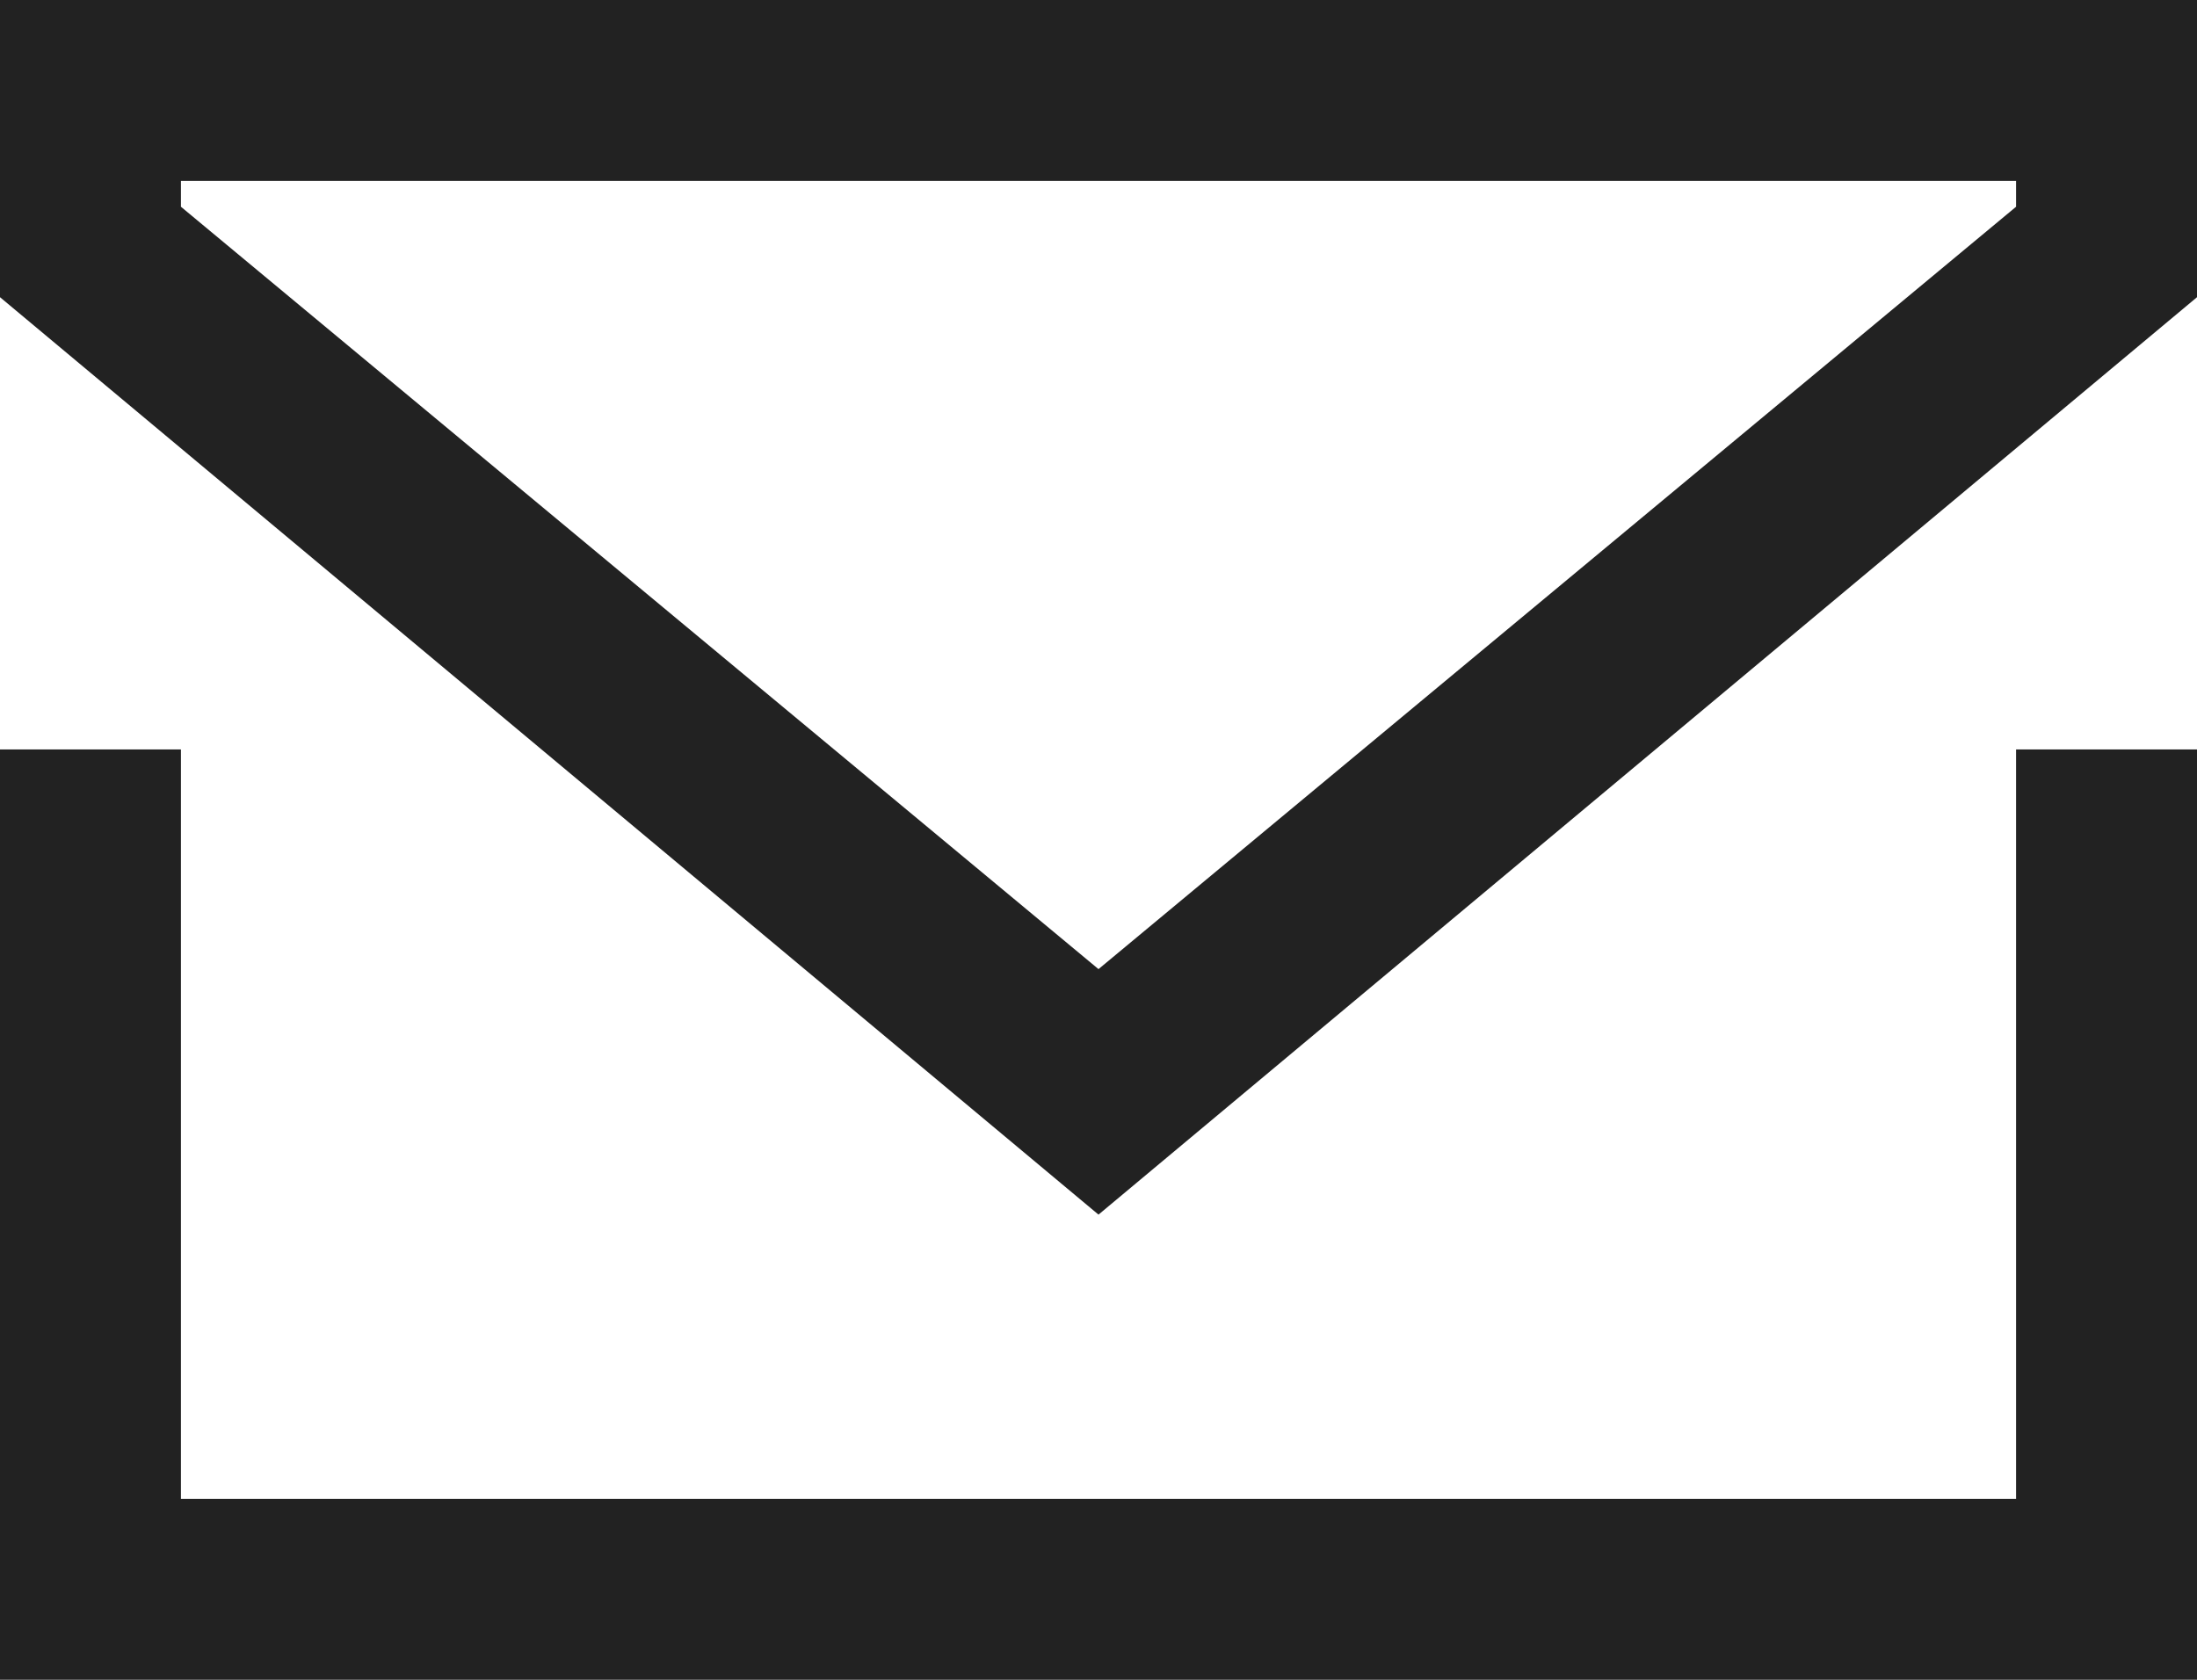
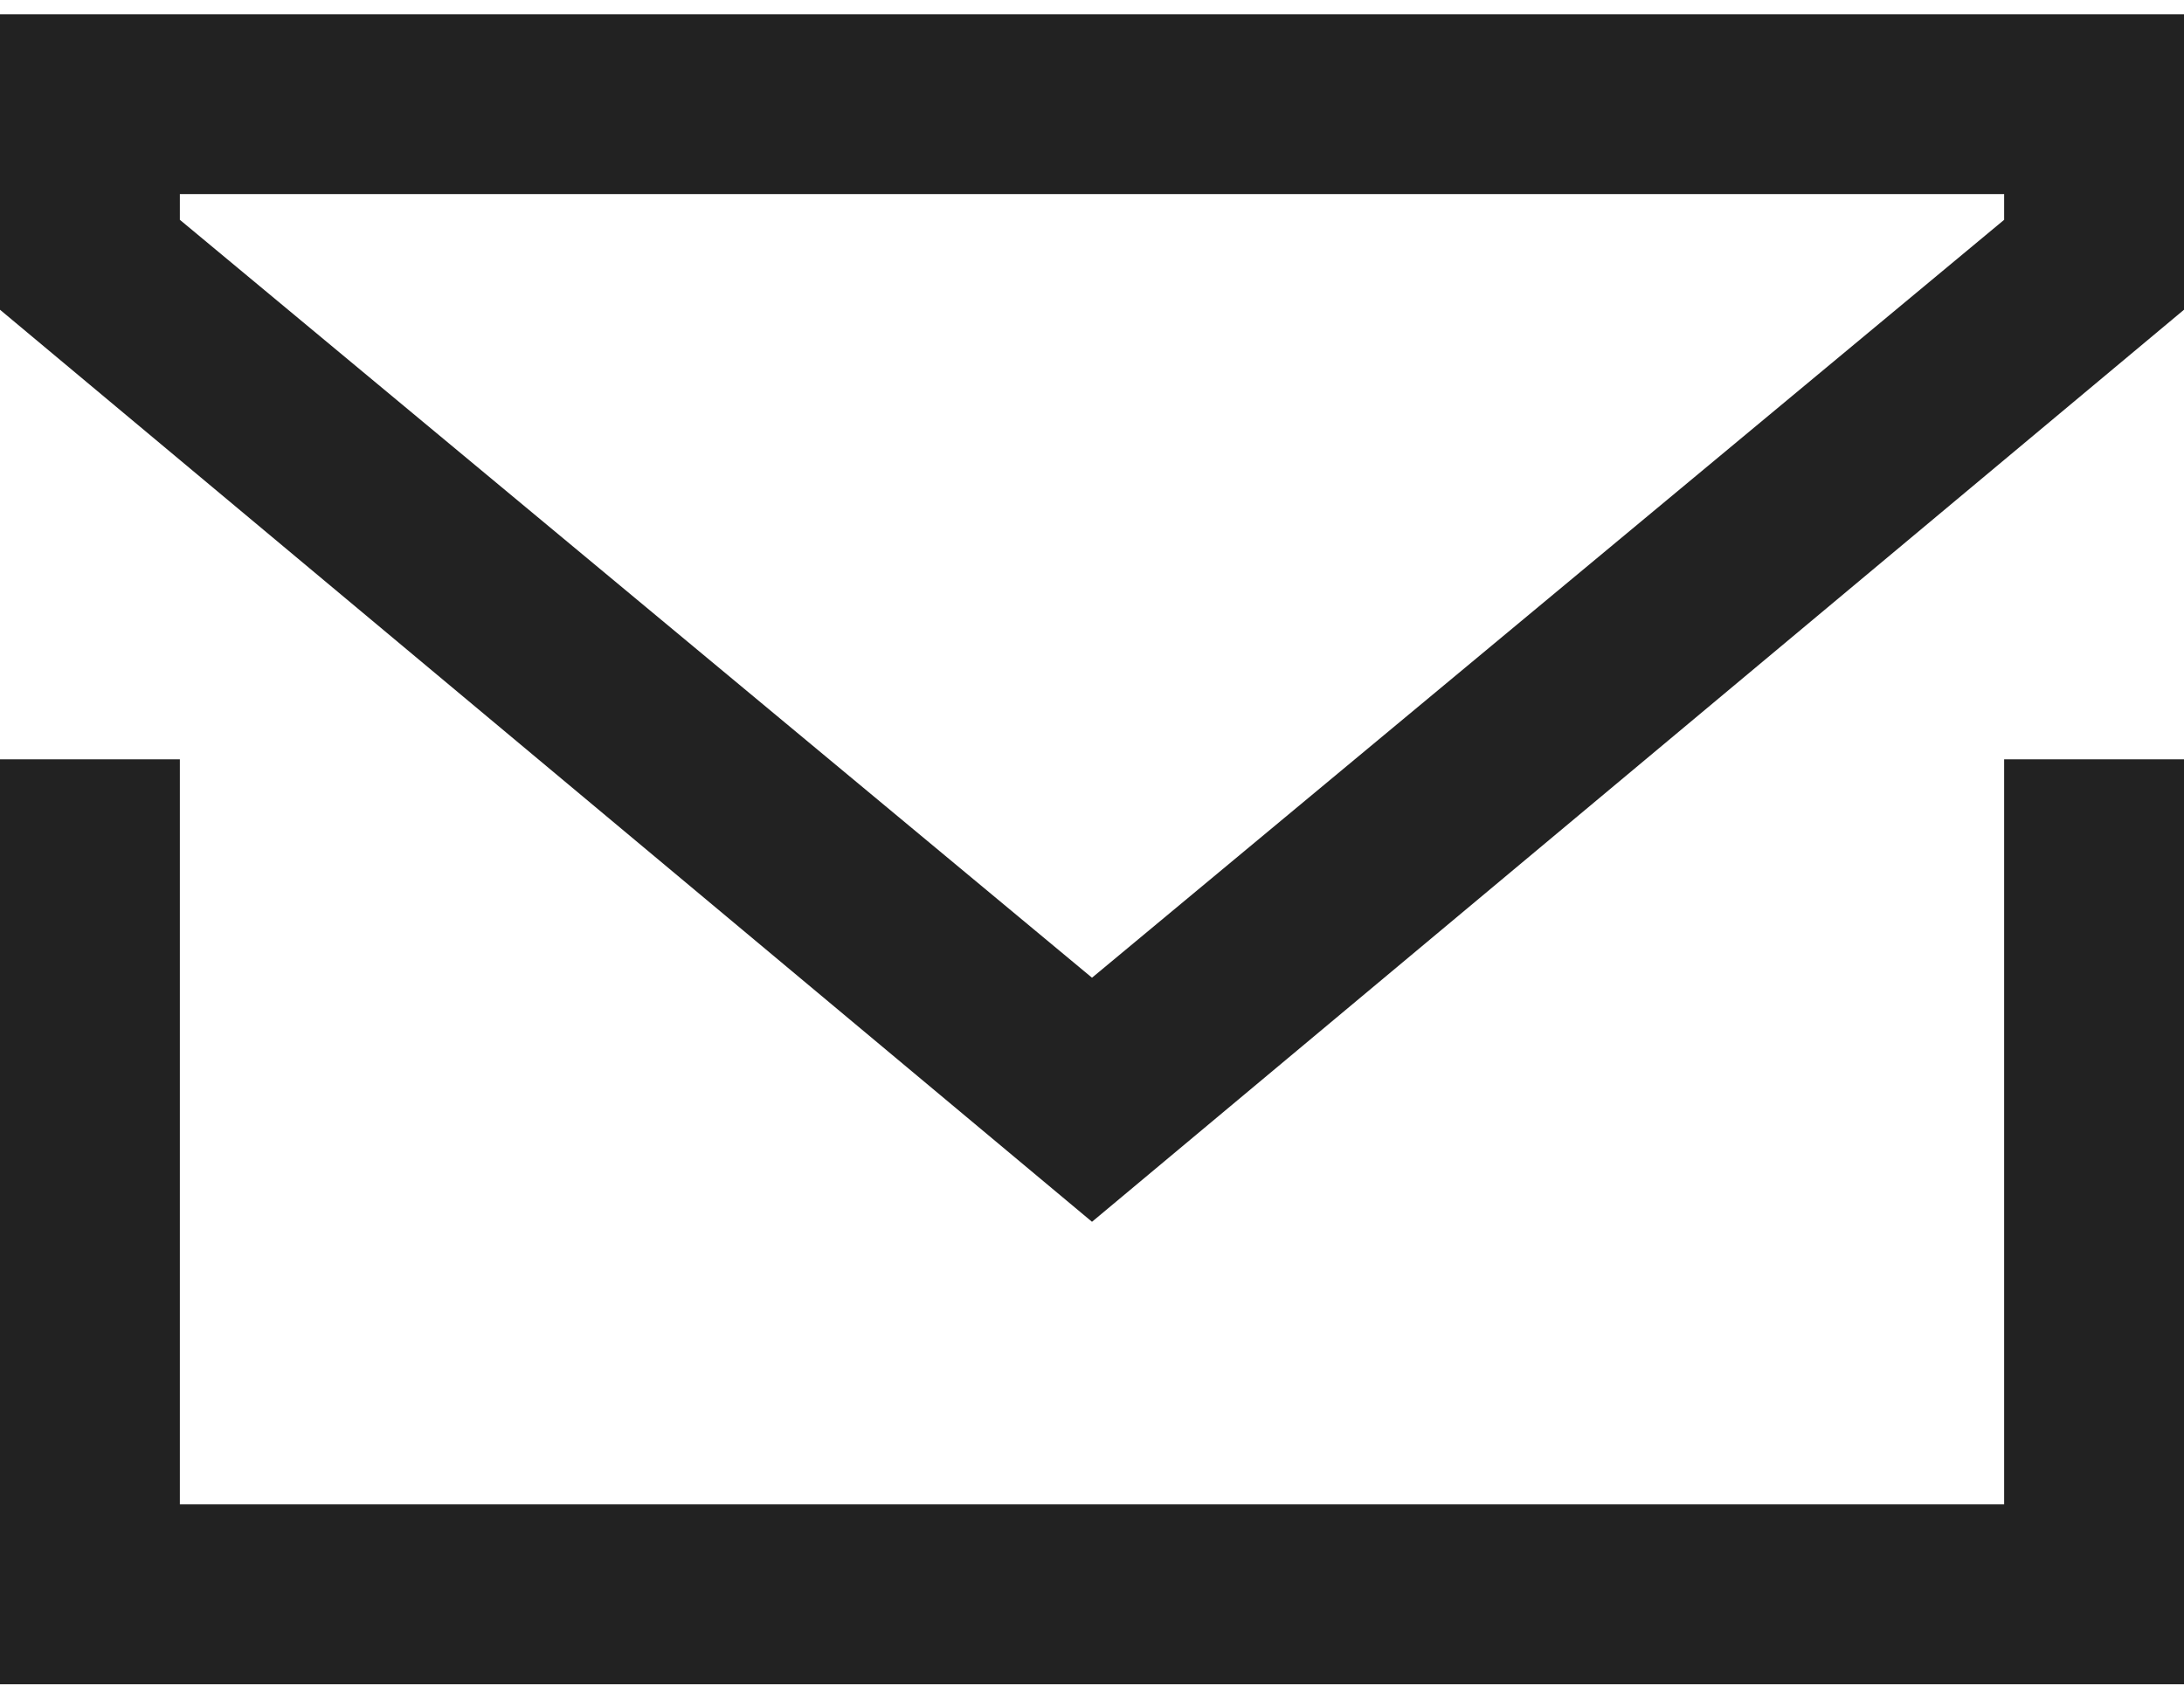
- <svg xmlns="http://www.w3.org/2000/svg" version="1.1" id="Layer_1" x="0px" y="0px" viewBox="0 0 17 13" style="enable-background:new 0 0 17 13; fill: #222222;" xml:space="preserve">
+ <svg xmlns="http://www.w3.org/2000/svg" version="1.1" id="Layer_1" x="0px" y="0px" viewBox="0 0 17 13" style="enable-background:new 0 0 17 13; fill: #222222;" xml:space="preserve" width="18" height="14">
  <path d="M15.6,11.6H1.4V5.8H0V13h17V5.8h-1.4V11.6z M0,0v2.3l8.5,7.1L17,2.3V0H0z M15.6,1.6L8.5,7.5L1.4,1.6V1.4h14.2L15.6,1.6z" />
</svg>
